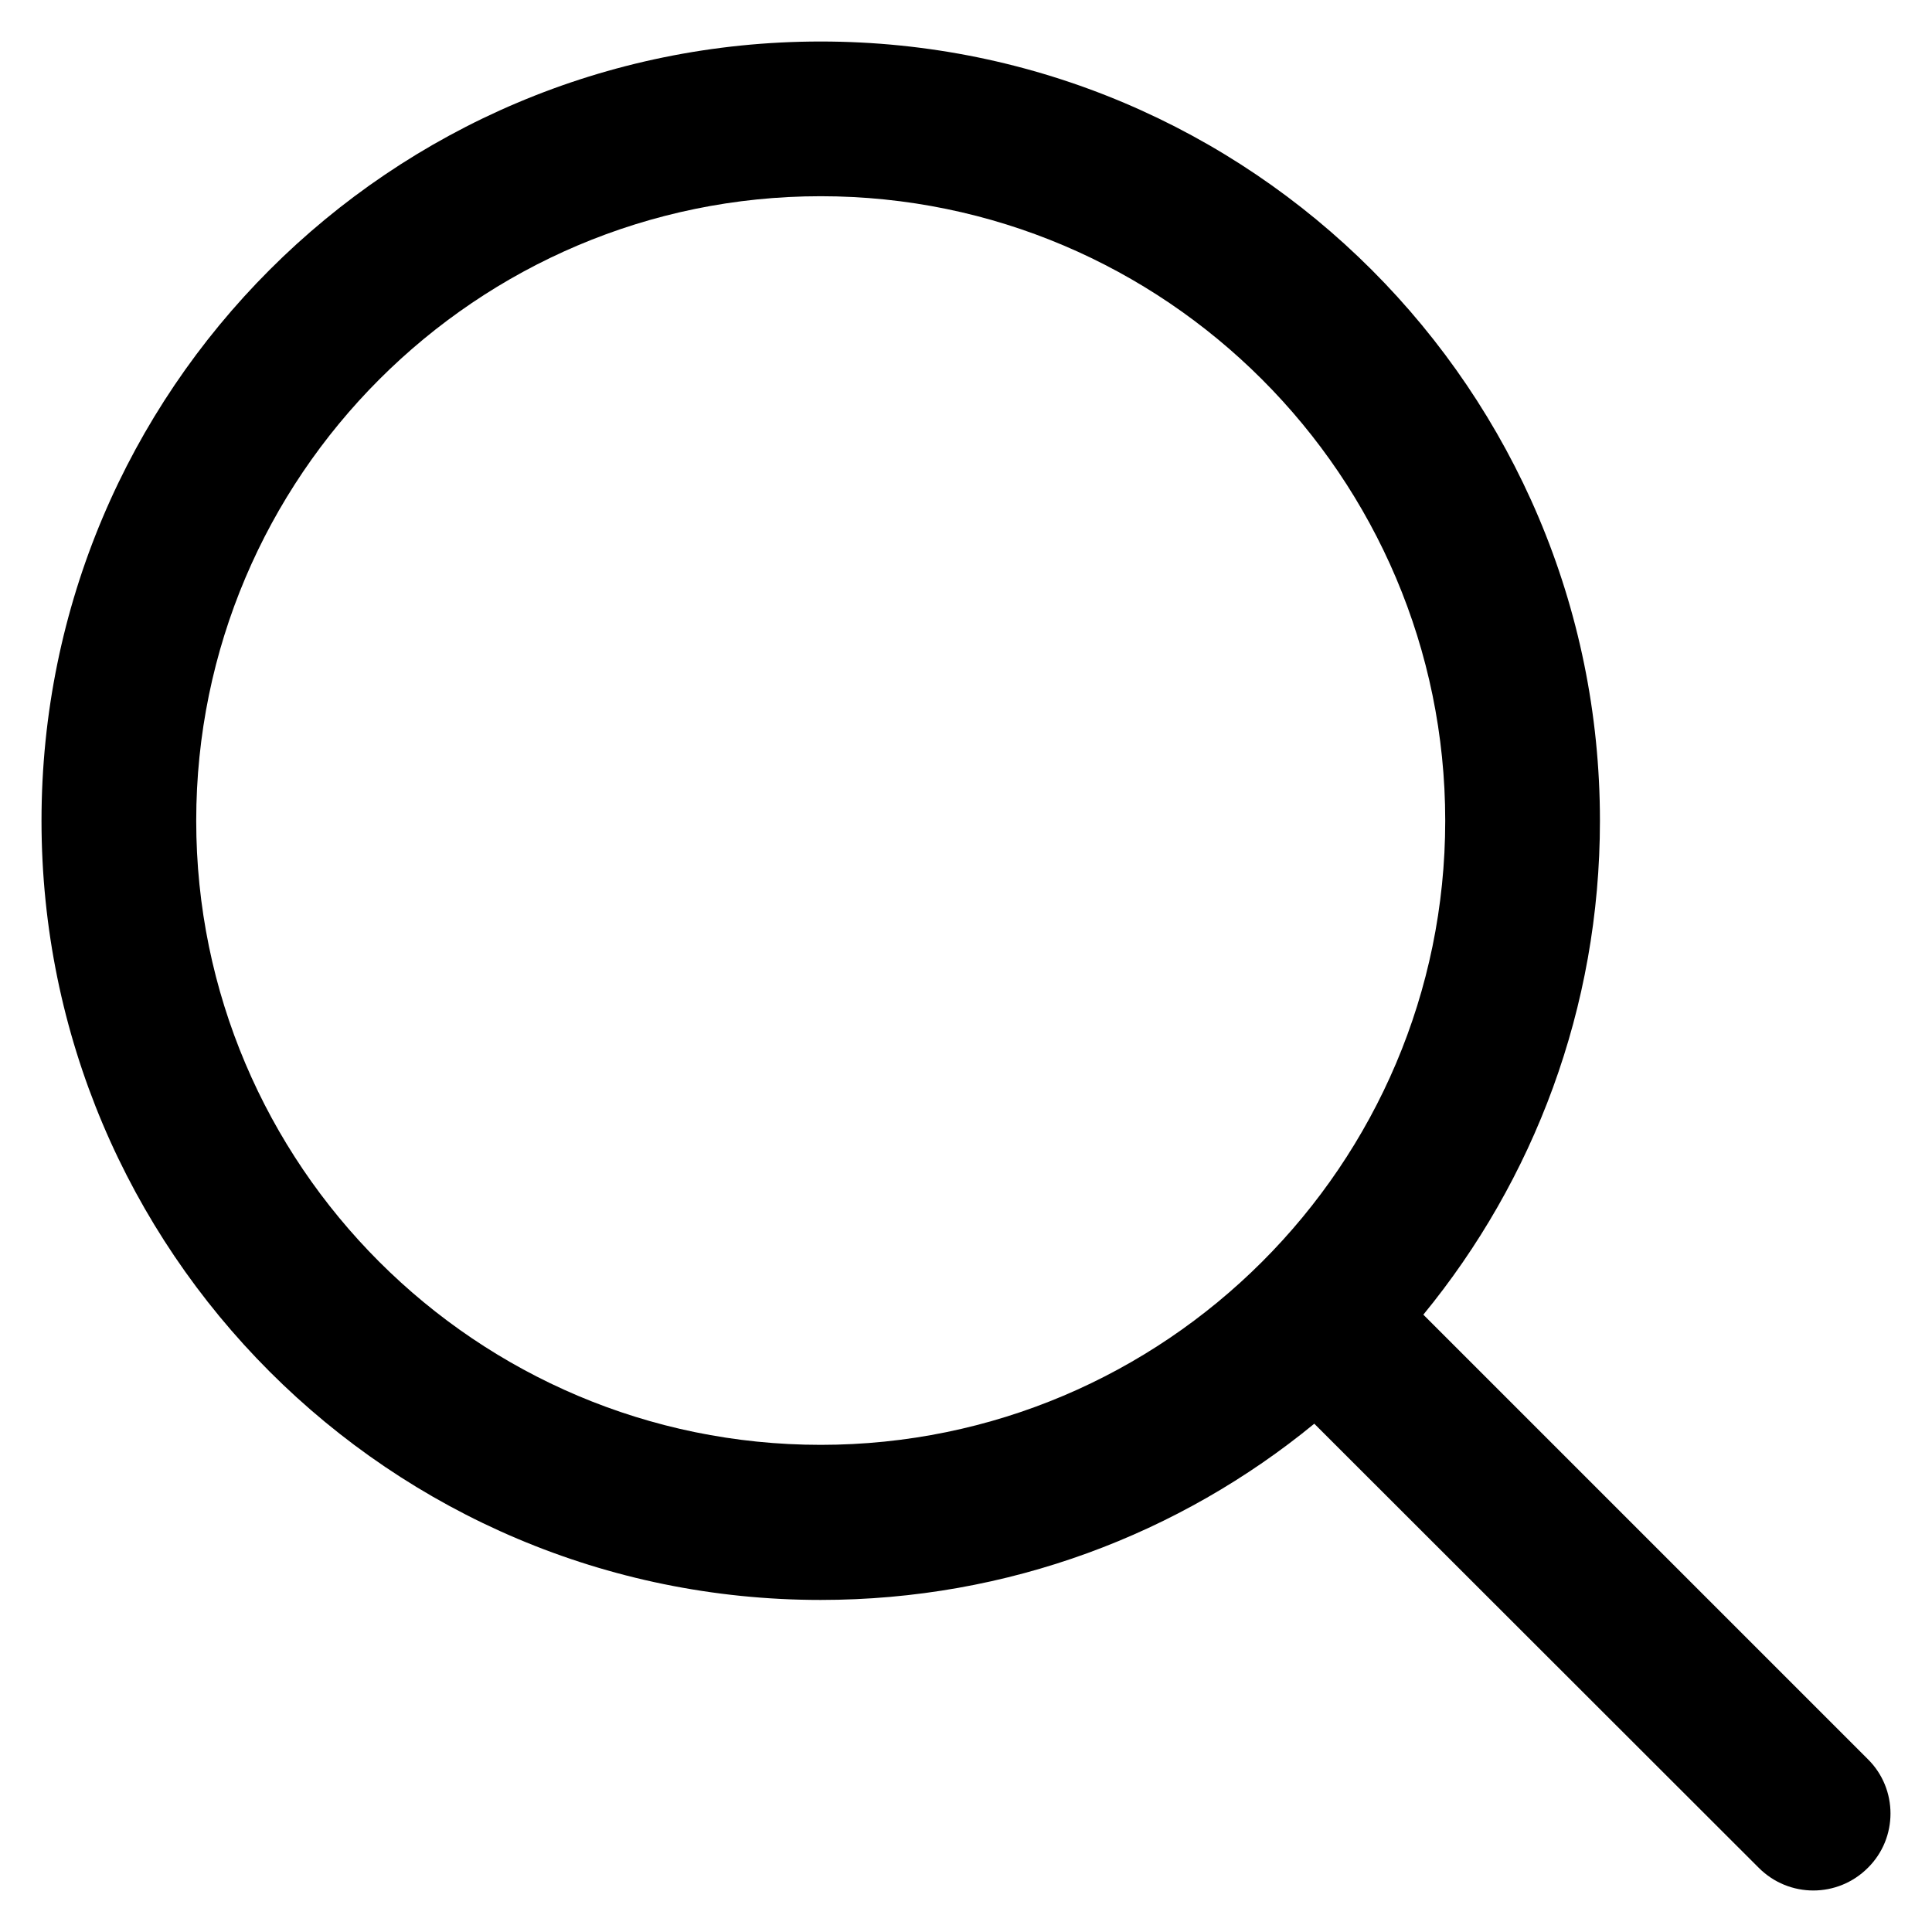
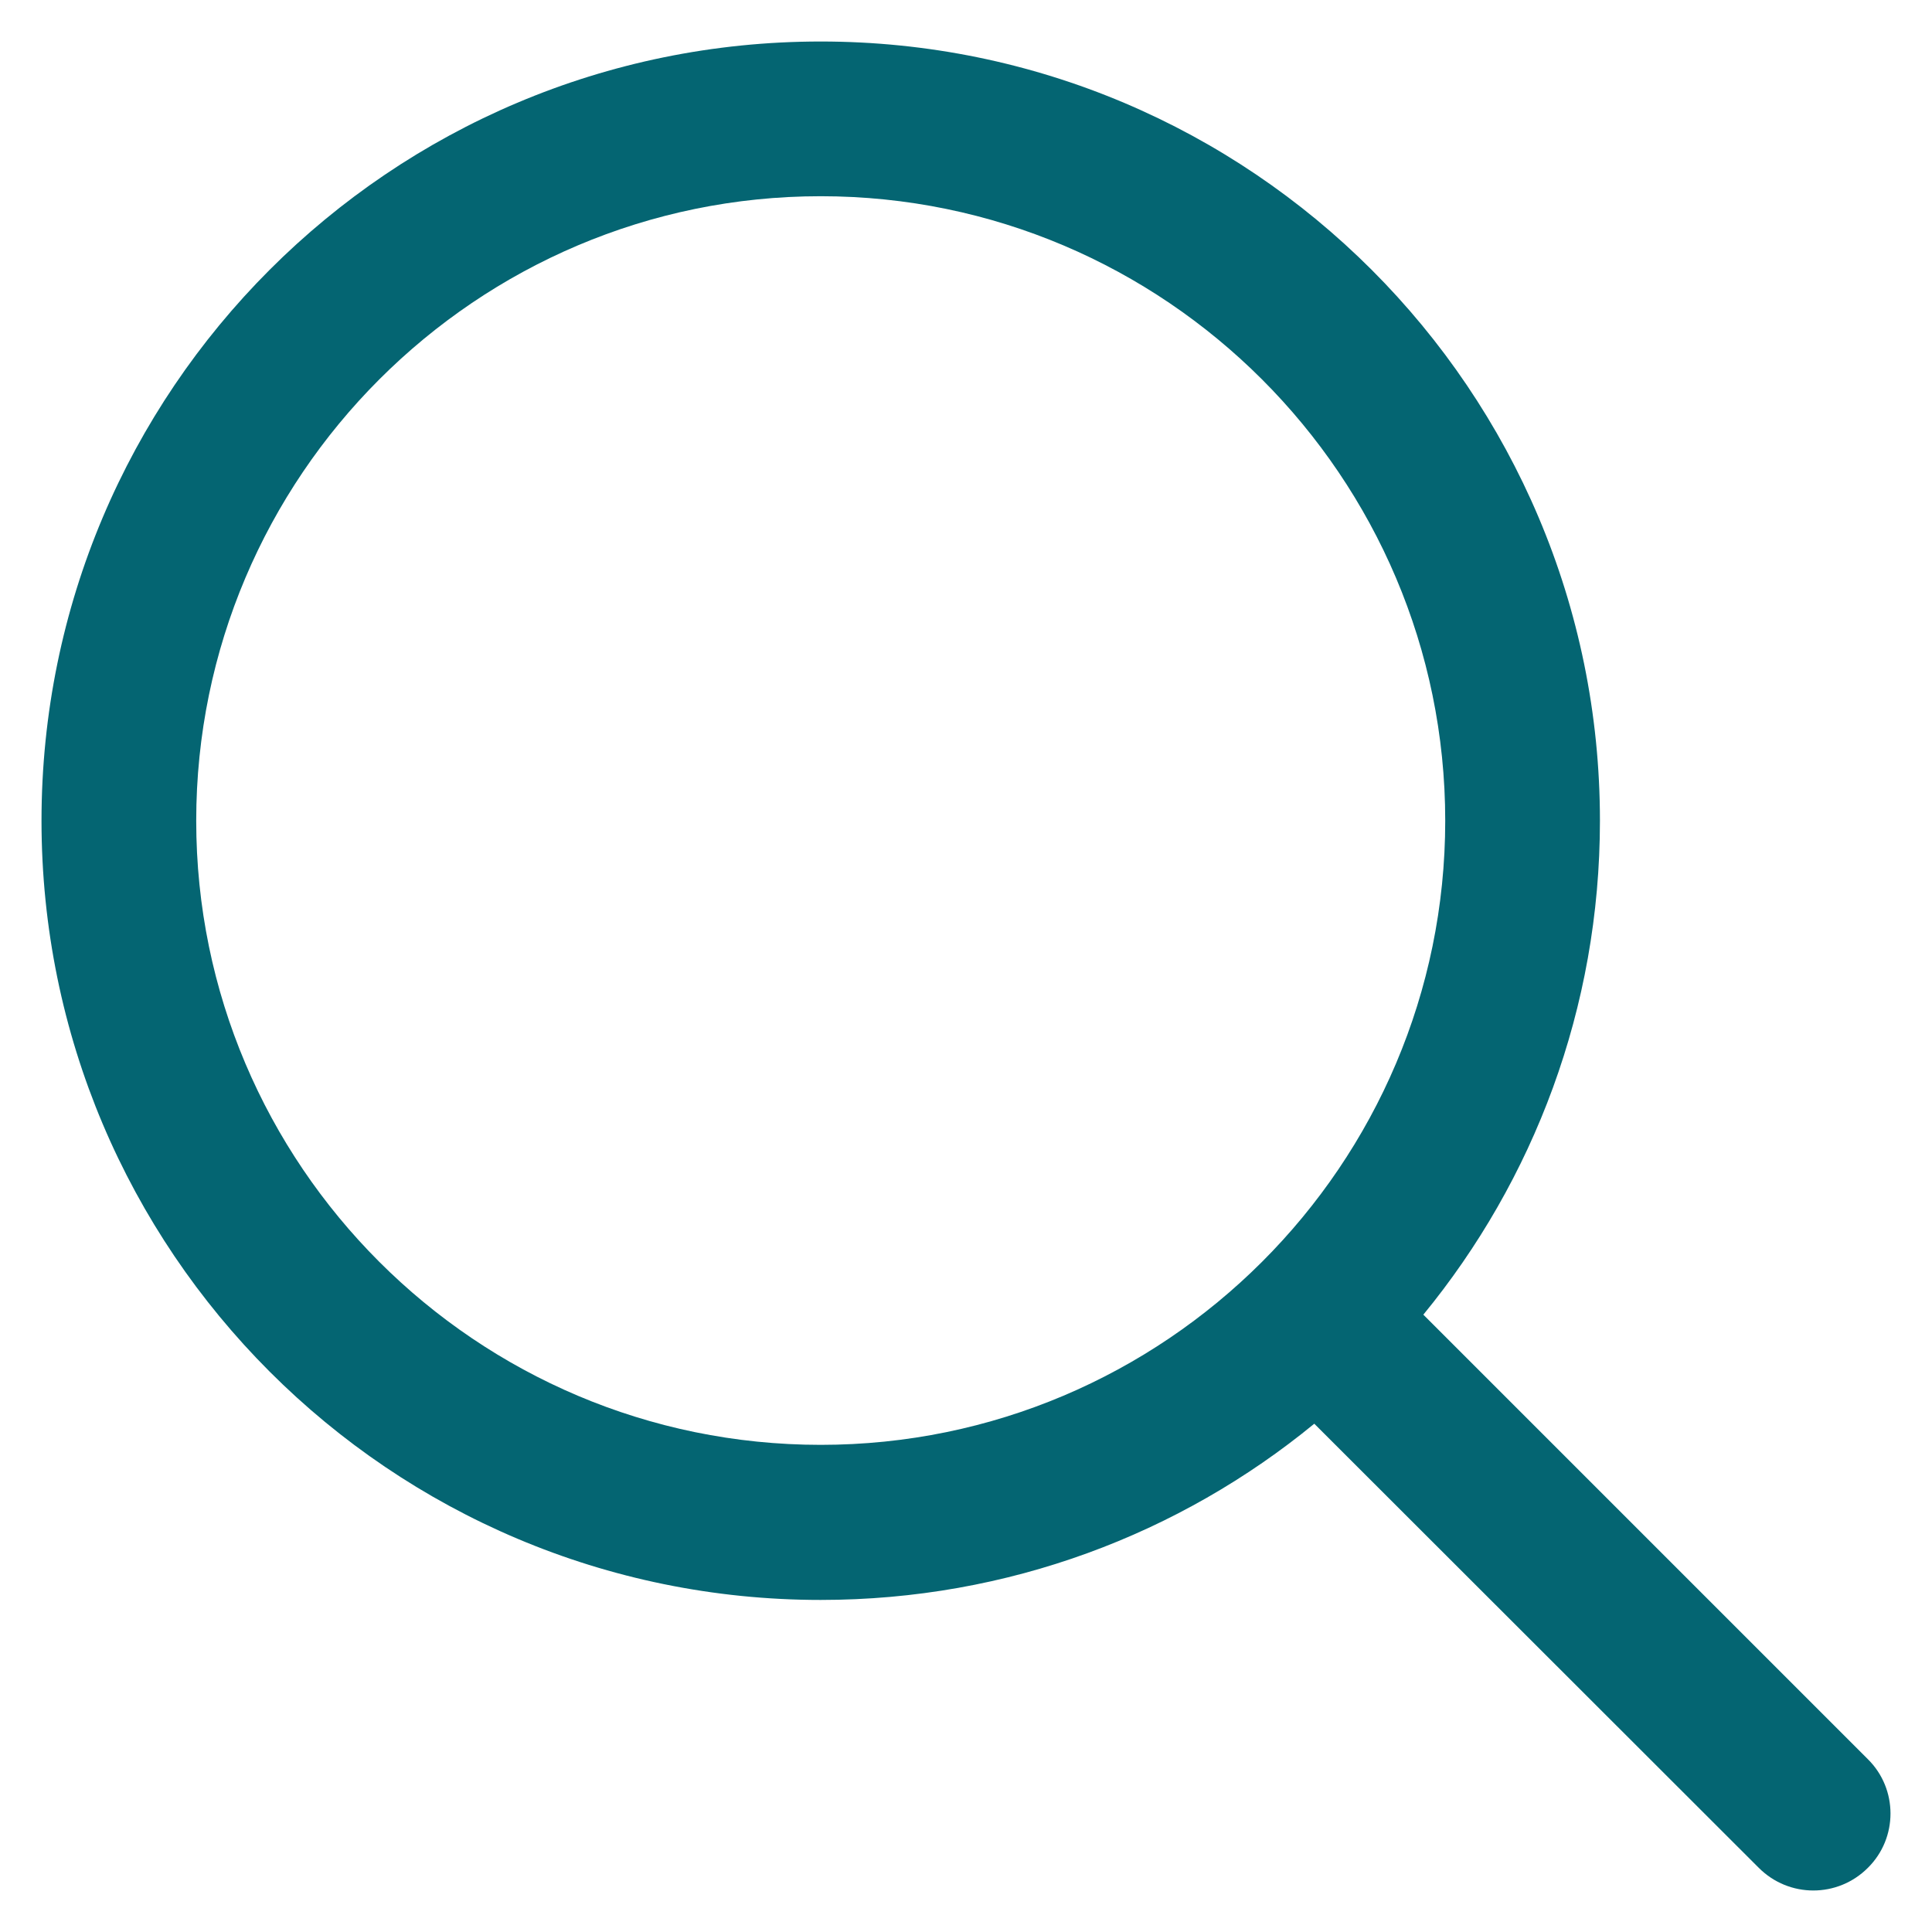
- <svg xmlns="http://www.w3.org/2000/svg" version="1.1" viewBox="0 0 512 512" enable-background="new 0 0 512 512">
+ <svg xmlns="http://www.w3.org/2000/svg" version="1.1" viewBox="0 0 512 512" enable-background="new 0 0 512 512" fill="#046572">
  <g>
    <path d="M495,466.2L377.2,348.4c29.2-35.6,46.8-81.2,46.8-130.9C424,103.5,331.5,11,217.5,11C103.4,11,11,103.5,11,217.5   S103.4,424,217.5,424c49.7,0,95.2-17.5,130.8-46.7L466.1,495c8,8,20.9,8,28.9,0C503,487.1,503,474.1,495,466.2z M217.5,382.9   C126.2,382.9,52,308.7,52,217.5S126.2,52,217.5,52C308.7,52,383,126.3,383,217.5S308.7,382.9,217.5,382.9z" />
  </g>
</svg>
